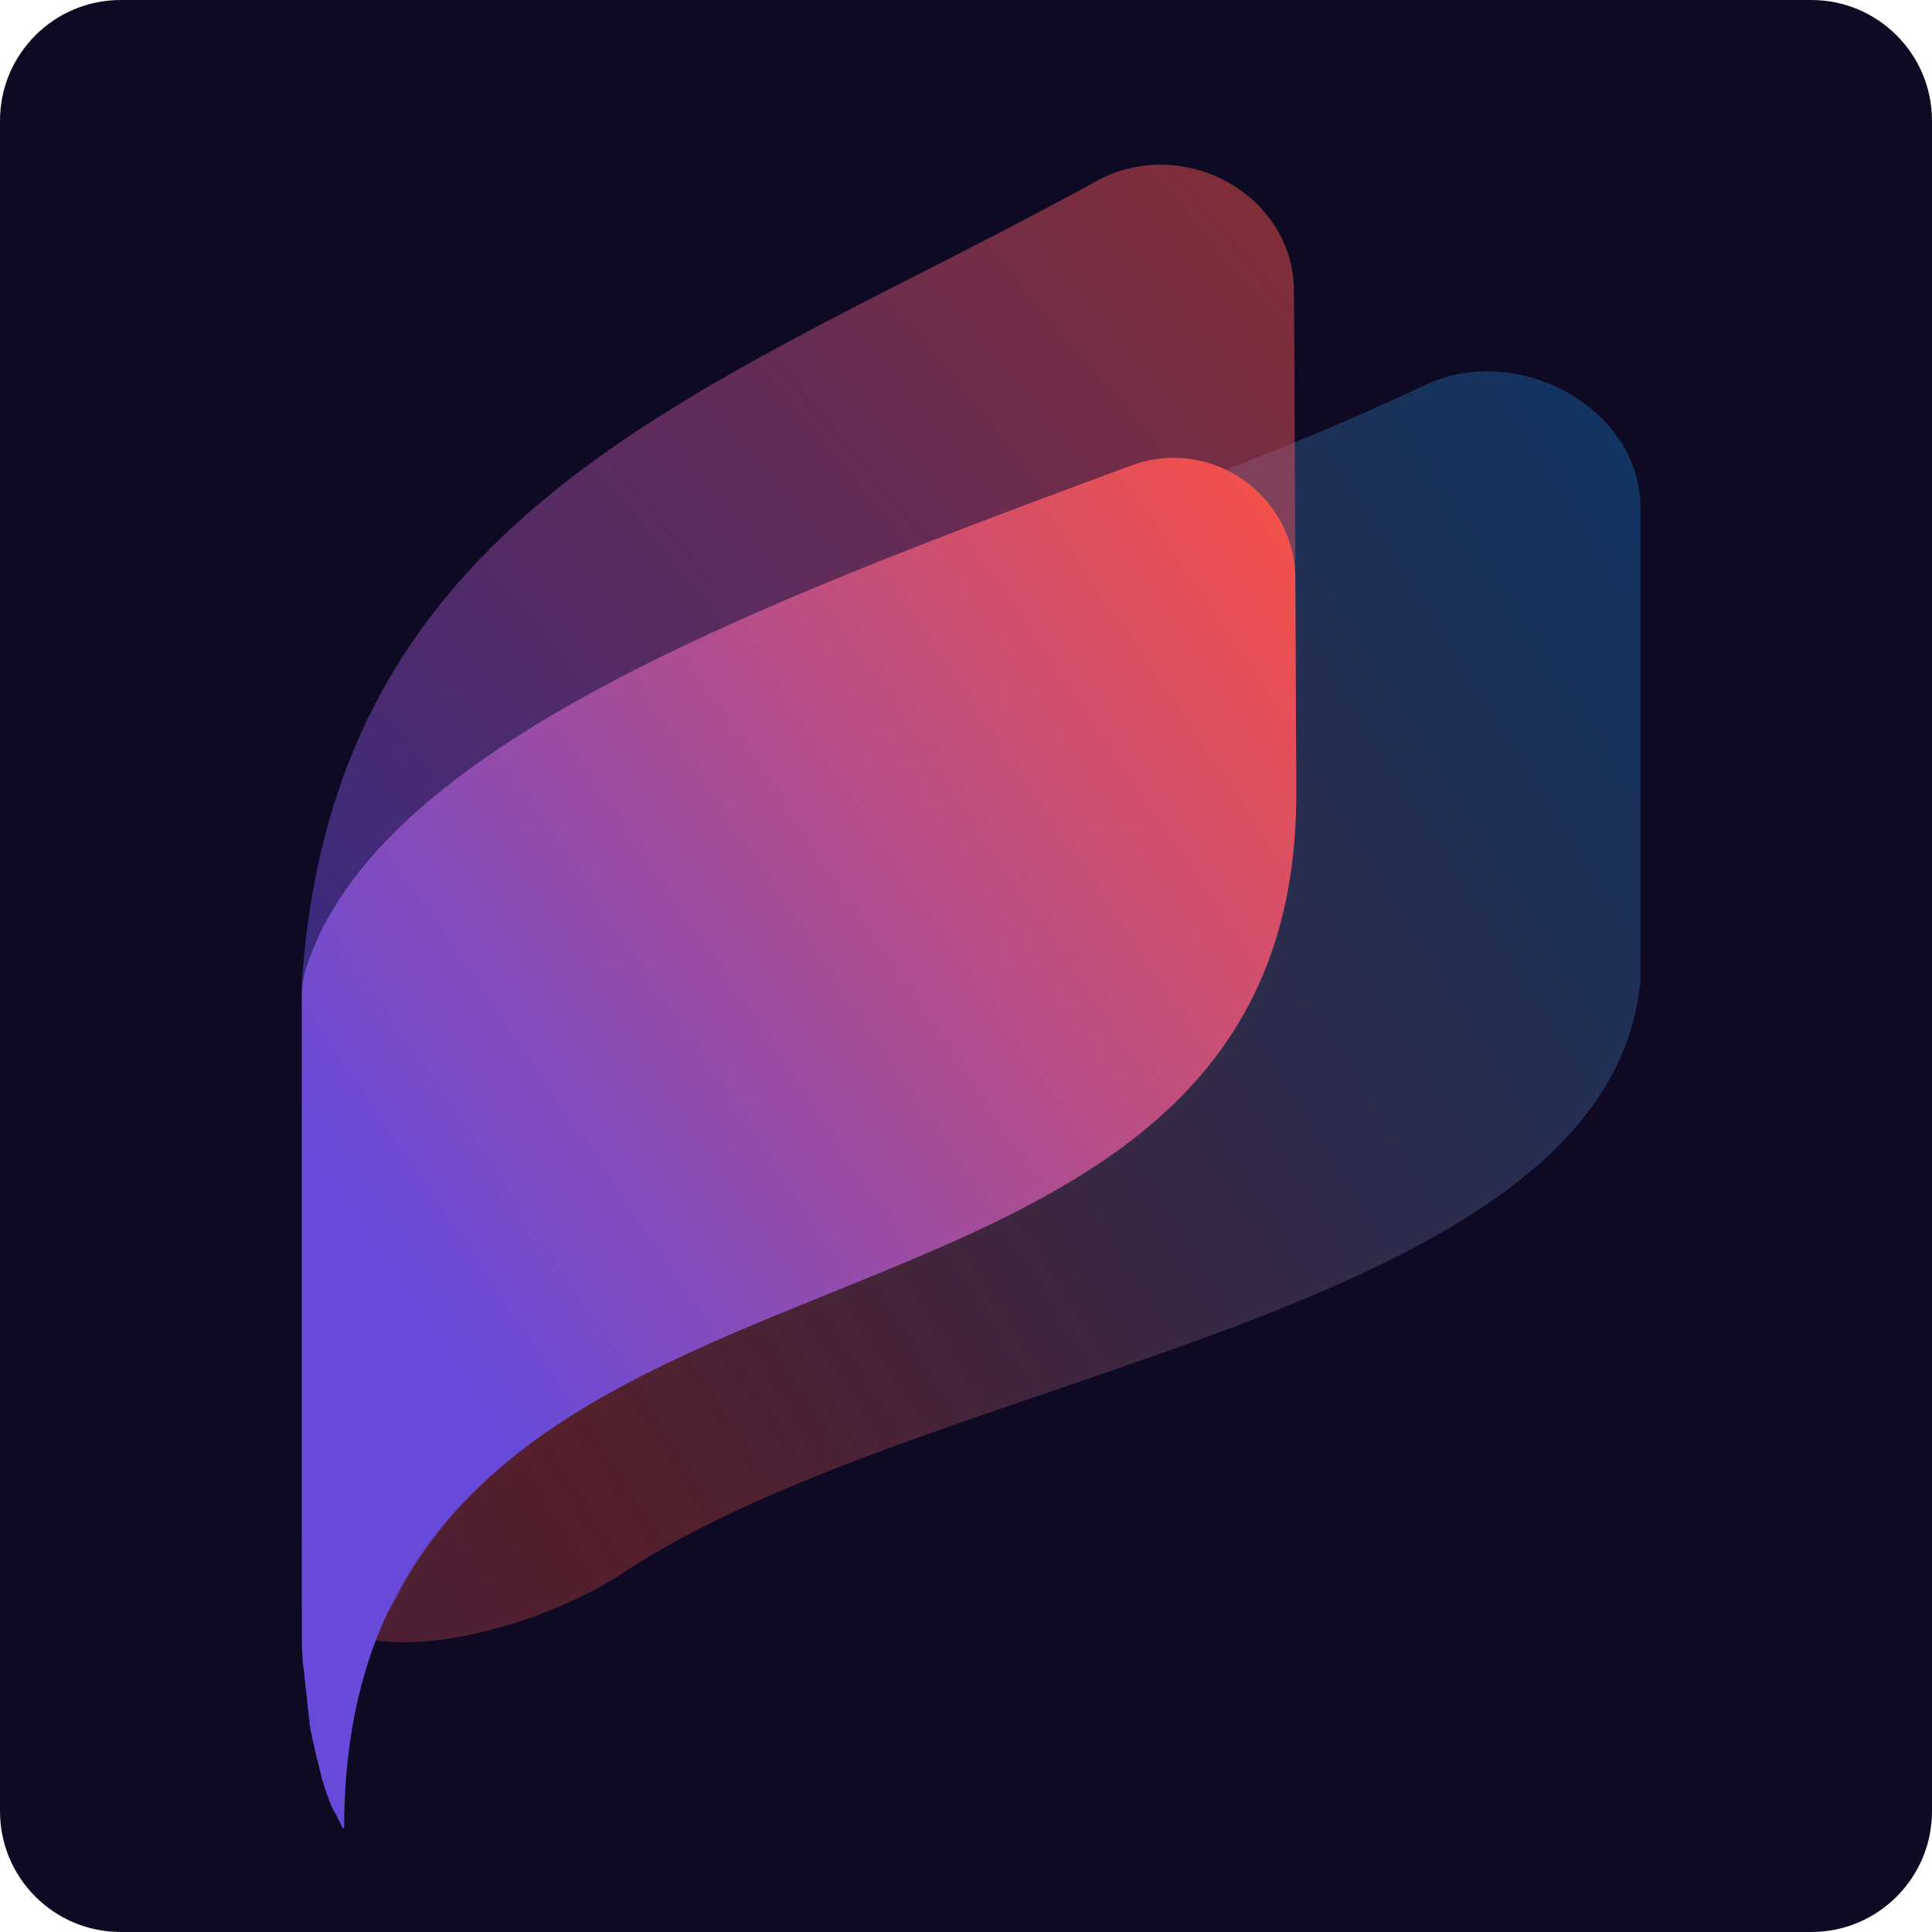
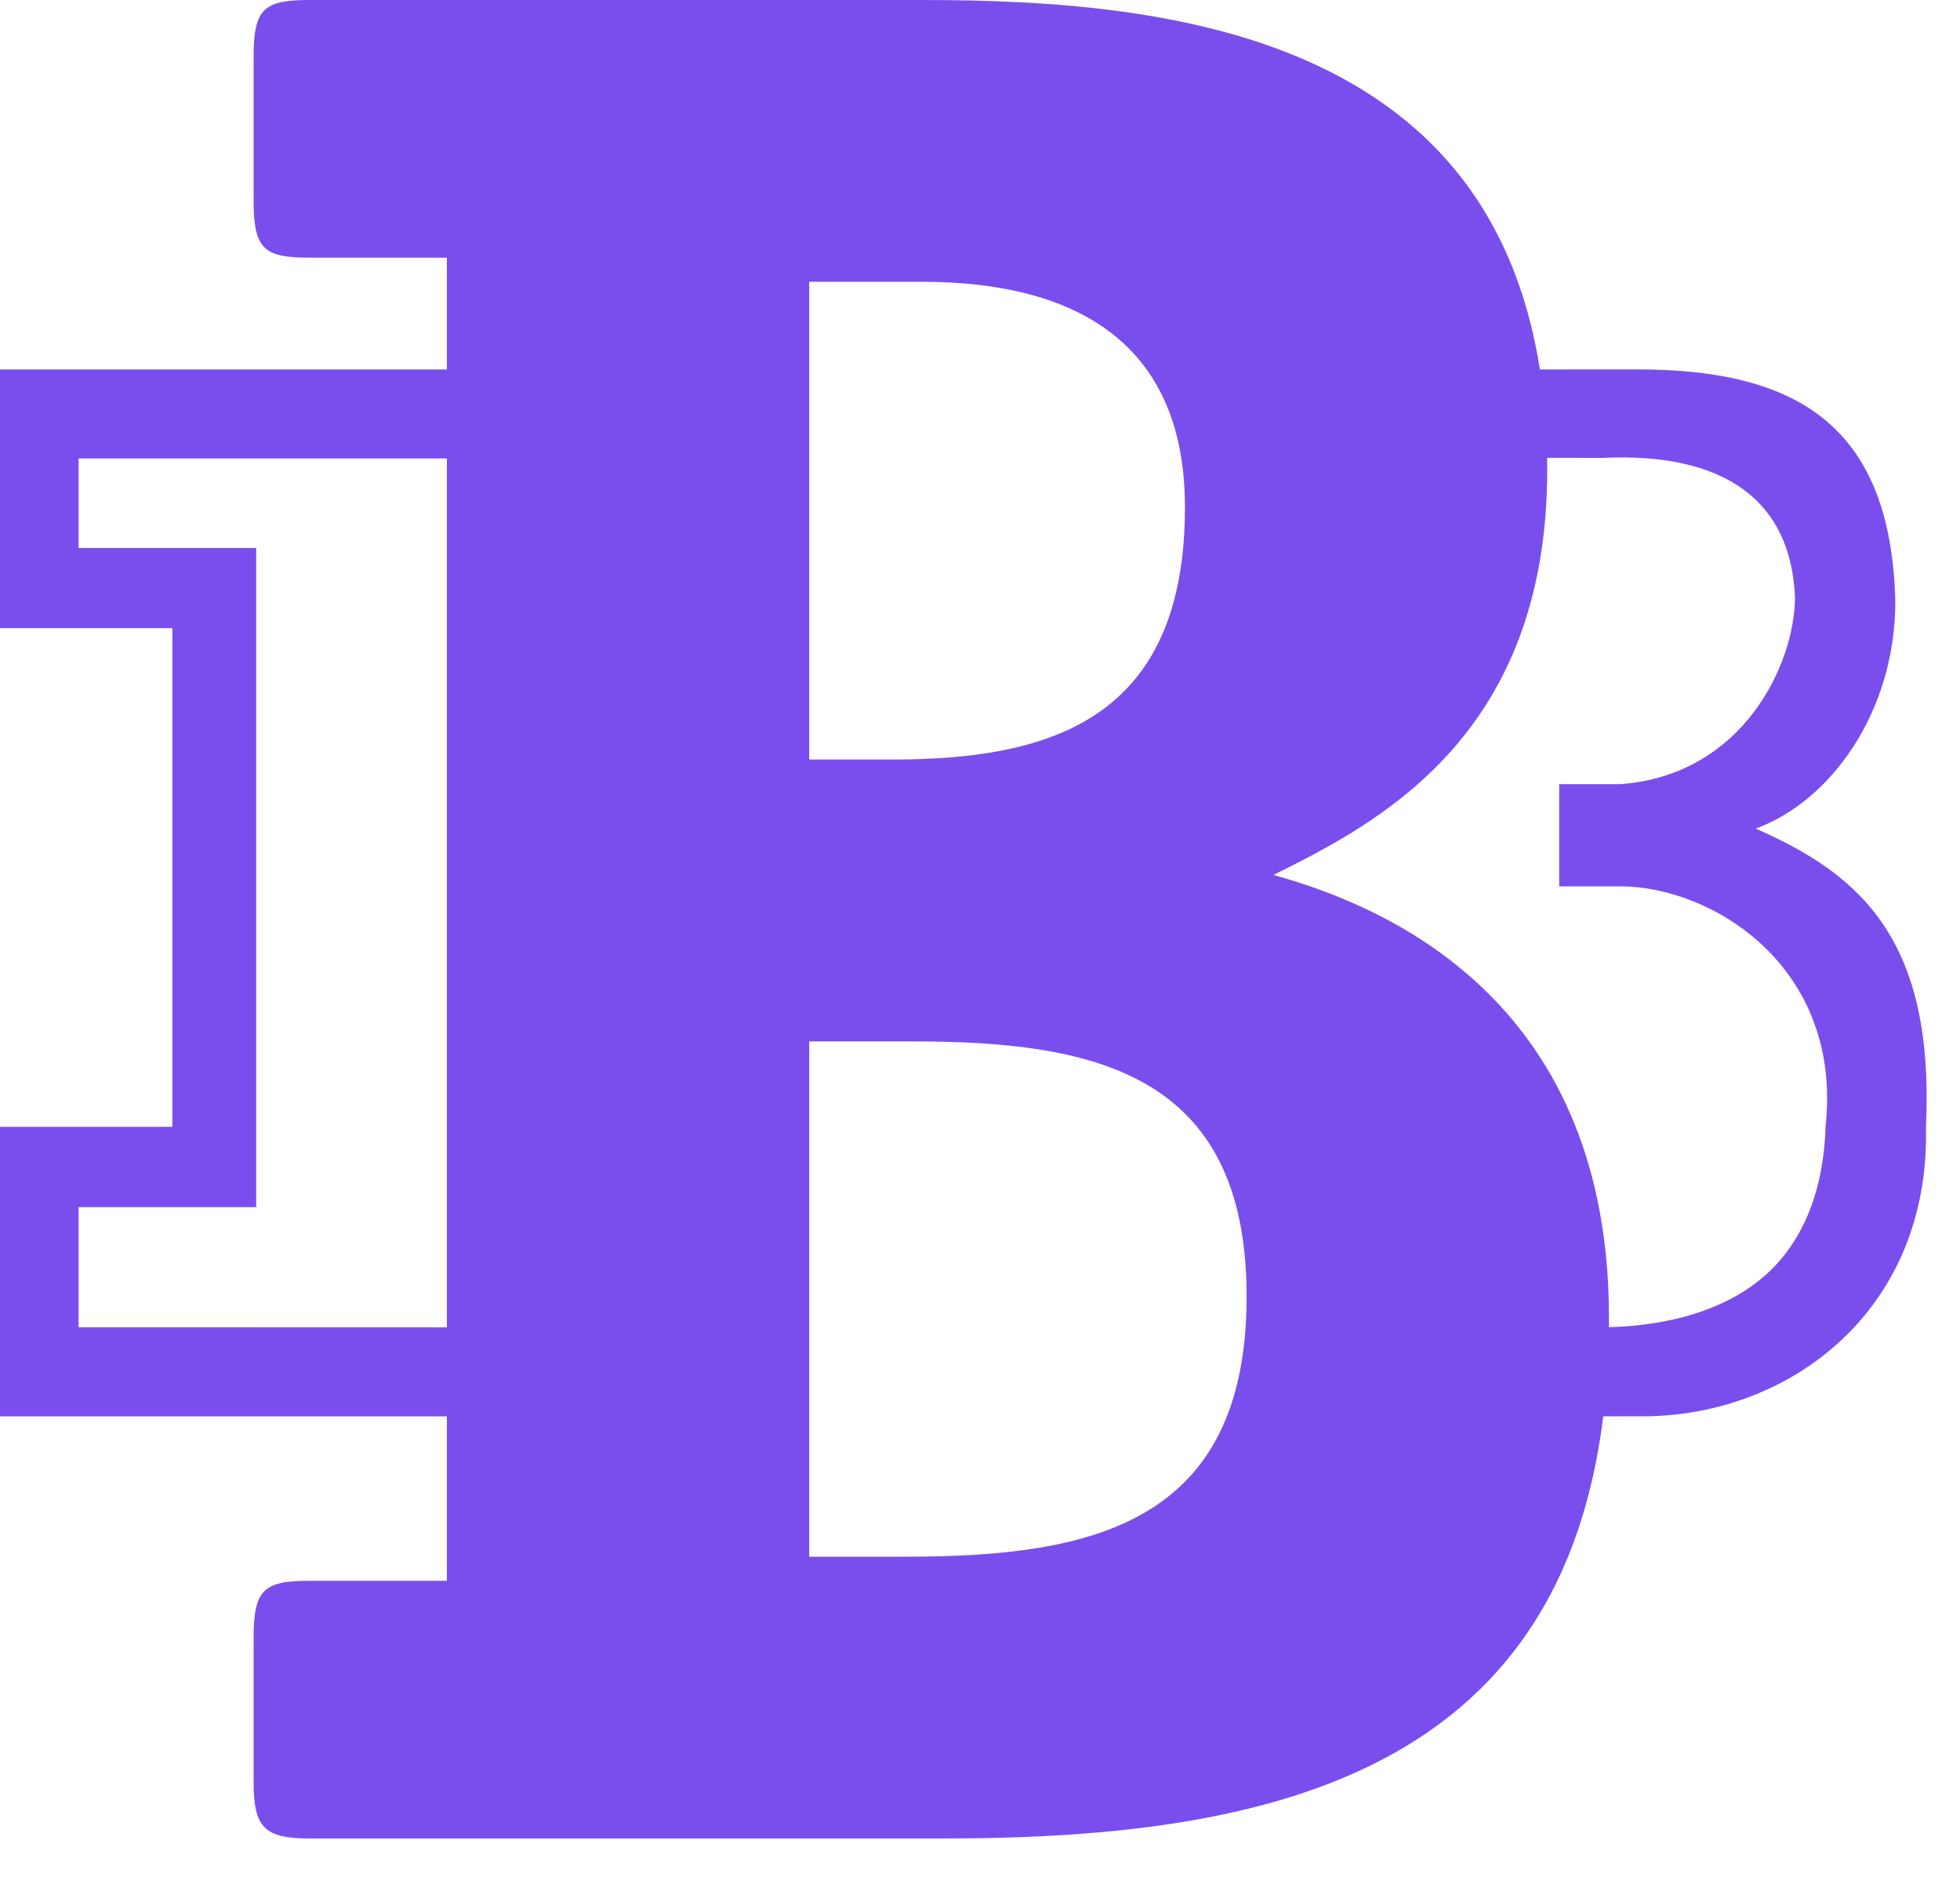
- <svg xmlns="http://www.w3.org/2000/svg" width="32" height="32" viewBox="0 0 32 32" fill="none">
-   <rect width="32" height="32" rx="2" fill="#0E0A24" />
-   <path opacity="0.3" fill-rule="evenodd" clip-rule="evenodd" d="M27.17 8.416C27.17 6.74 25.122 5.658 23.607 6.376C16.911 9.552 6.572 11.736 5.071 16.278C5.018 16.437 5 16.605 5 16.772V25.448C5 25.637 5.005 25.824 5.015 26.008C5.122 27.982 8.657 27.152 10.305 26.061C15.467 22.644 26.625 21.821 27.17 16.257V8.416Z" fill="url(#paint0_linear_1337_290)" />
-   <path opacity="0.5" fill-rule="evenodd" clip-rule="evenodd" d="M21.442 6.699L21.432 4.819C21.424 3.205 19.575 2.221 18.161 2.999C11.873 6.461 5.537 8.292 5 16.275V26.511V26.511C5 27.409 6.139 27.321 6.54 26.518C9.725 20.129 21.518 22.171 21.47 13.088L21.442 6.699Z" fill="url(#paint1_linear_1337_290)" />
-   <path fill-rule="evenodd" clip-rule="evenodd" d="M5.182 28.507C5.182 28.535 5.196 28.564 5.196 28.607ZM5.168 28.378C5.168 28.406 5.182 28.449 5.182 28.478ZM5.098 28.019C5.098 28.062 5.112 28.09 5.112 28.134ZM5.056 27.645C5.056 27.688 5.07 27.717 5.07 27.76ZM5.014 27.157C5.014 27.2 5.014 27.229 5.014 27.272ZM5.014 27.014C5.014 27.057 5.014 27.085 5.014 27.128ZM5 26.899C5 26.942 5 26.971 5 27.014ZM5 26.77C5 26.813 5 26.841 5 26.884ZM5.071 16.032C5.019 16.192 5 16.36 5 16.529V26.511C5 26.554 5 26.597 5 26.64C5 26.683 5 26.712 5 26.755V26.77V26.784C5 26.827 5 26.856 5 26.899V26.913C5 26.956 5 26.985 5 27.028C5 27.071 5 27.1 5 27.143V27.157V27.272C5 27.358 5.014 27.43 5.014 27.516V27.53L5.028 27.631C5.028 27.674 5.042 27.703 5.042 27.746V27.76V27.775L5.056 27.875V27.889V27.904C5.056 27.947 5.07 27.976 5.07 28.019C5.07 28.062 5.084 28.09 5.084 28.134V28.148C5.084 28.191 5.098 28.22 5.098 28.263V28.277C5.098 28.32 5.112 28.349 5.112 28.392V28.406C5.112 28.435 5.126 28.478 5.126 28.507V28.521V28.535C5.126 28.564 5.14 28.593 5.14 28.636V28.636C5.14 28.645 5.141 28.655 5.144 28.664L5.164 28.737C5.167 28.746 5.168 28.756 5.168 28.765V28.765V28.765C5.168 28.775 5.17 28.784 5.173 28.793C5.181 28.818 5.184 28.848 5.193 28.872C5.195 28.877 5.196 28.883 5.196 28.889V28.889C5.196 28.892 5.197 28.896 5.198 28.9C5.209 28.938 5.211 28.965 5.222 29.002C5.223 29.007 5.224 29.012 5.224 29.016V29.016C5.224 29.021 5.225 29.026 5.226 29.03C5.238 29.07 5.239 29.098 5.252 29.138C5.265 29.165 5.266 29.204 5.277 29.232C5.279 29.237 5.28 29.241 5.28 29.246V29.246C5.28 29.251 5.281 29.256 5.283 29.26C5.293 29.286 5.295 29.321 5.305 29.347C5.307 29.352 5.308 29.356 5.308 29.361V29.361C5.308 29.366 5.309 29.37 5.311 29.375C5.321 29.401 5.323 29.436 5.333 29.462C5.335 29.466 5.336 29.471 5.336 29.476V29.476C5.336 29.48 5.337 29.485 5.339 29.489C5.345 29.502 5.351 29.517 5.355 29.532C5.365 29.565 5.372 29.6 5.384 29.632C5.391 29.648 5.397 29.664 5.403 29.677C5.405 29.682 5.406 29.686 5.406 29.691V29.691C5.406 29.696 5.407 29.701 5.409 29.705C5.421 29.731 5.433 29.766 5.445 29.792C5.447 29.797 5.448 29.801 5.448 29.806V29.806C5.448 29.811 5.449 29.815 5.451 29.82C5.464 29.848 5.477 29.887 5.49 29.914L5.504 29.942C5.517 29.968 5.529 29.994 5.542 30.02C5.545 30.026 5.549 30.031 5.553 30.036V30.036C5.558 30.041 5.562 30.046 5.565 30.052L5.602 30.129L5.616 30.158L5.658 30.244L5.672 30.273V30.273C5.678 30.287 5.7 30.28 5.7 30.264C5.72 19.211 21.525 23.6 21.47 13.088L21.454 9.586C21.448 8.189 20.047 7.224 18.738 7.71C12.466 10.034 6.254 12.361 5.071 16.032Z" fill="url(#paint2_linear_1337_290)" />
-   <defs>
-     <linearGradient id="paint0_linear_1337_290" x1="-16.157" y1="31.611" x2="27.198" y2="4.557" gradientUnits="userSpaceOnUse">
-       <stop stop-color="#674AD9" />
-       <stop offset="0.505" stop-color="#FB5141" />
-       <stop offset="1" stop-color="#089EFF" />
-     </linearGradient>
-     <linearGradient id="paint1_linear_1337_290" x1="5" y1="15.89" x2="37.603" y2="-11.745" gradientUnits="userSpaceOnUse">
-       <stop stop-color="#674AD9" />
-       <stop offset="0.505" stop-color="#FB5141" />
-       <stop offset="1" stop-color="#089EFF" />
-     </linearGradient>
-     <linearGradient id="paint2_linear_1337_290" x1="5" y1="18.71" x2="38.297" y2="-3.767" gradientUnits="userSpaceOnUse">
-       <stop stop-color="#674AD9" />
-       <stop offset="0.505" stop-color="#FB5141" />
-       <stop offset="1" stop-color="#089EFF" />
-     </linearGradient>
-   </defs>
+ <svg xmlns="http://www.w3.org/2000/svg" width="30" height="29" viewBox="0 0 30 29" fill="none">
+   <path d="M25.133 21.678L19.481 21.676V20.311L24.399 20.314C25.333 20.328 26.31 20.12 26.98 19.553C27.57 19.054 27.911 18.268 27.942 17.247C28.209 14.794 26.204 13.566 24.799 13.566H23.865V12.002H24.799C26.68 11.867 27.474 10.159 27.474 9.138C27.413 7.693 26.435 6.92 24.532 7.008L18.686 7.002C18.704 6.505 18.406 6.092 18.38 5.659L25.067 5.654C27.541 5.654 28.942 6.545 29.01 9.204C29.01 10.908 28.009 12.271 26.872 12.682C28.48 13.385 29.613 14.386 29.479 17.247C29.546 20.043 27.408 21.678 25.133 21.678Z" fill="#7A4EED" />
+   <path d="M0 5.655V9.614H2.638V17.247H0V21.678H7.954V20.316L1.203 20.314V18.476H3.921V8.387H1.203V7.017H7.954V5.655H0Z" fill="#7A4EED" />
+   <path d="M13.864 23.826C16.699 23.826 19.081 23.332 19.081 19.841C19.081 16.39 16.699 15.939 13.946 15.939H12.386V23.826H13.864ZM13.659 11.625C16.083 11.625 18.137 11.009 18.137 7.764C18.137 5.176 16.37 4.313 14.111 4.313H12.386V11.625H13.659ZM14.111 -5.53131e-05C18.095 -5.53131e-05 23.682 0.575 23.682 7.189C23.682 11.296 21.053 12.611 19.492 13.392C21.423 13.925 24.627 15.446 24.627 20.17C24.627 27.029 19.739 28.139 14.44 28.139H4.745C4.047 28.139 3.882 27.975 3.882 27.276V25.058C3.882 24.319 4.047 24.195 4.745 24.195H6.84V3.944H4.745C4.047 3.944 3.882 3.82 3.882 3.081V0.863C3.882 0.123 4.047 -5.53131e-05 4.745 -5.53131e-05H14.111Z" fill="#7A4EED" />
</svg>
